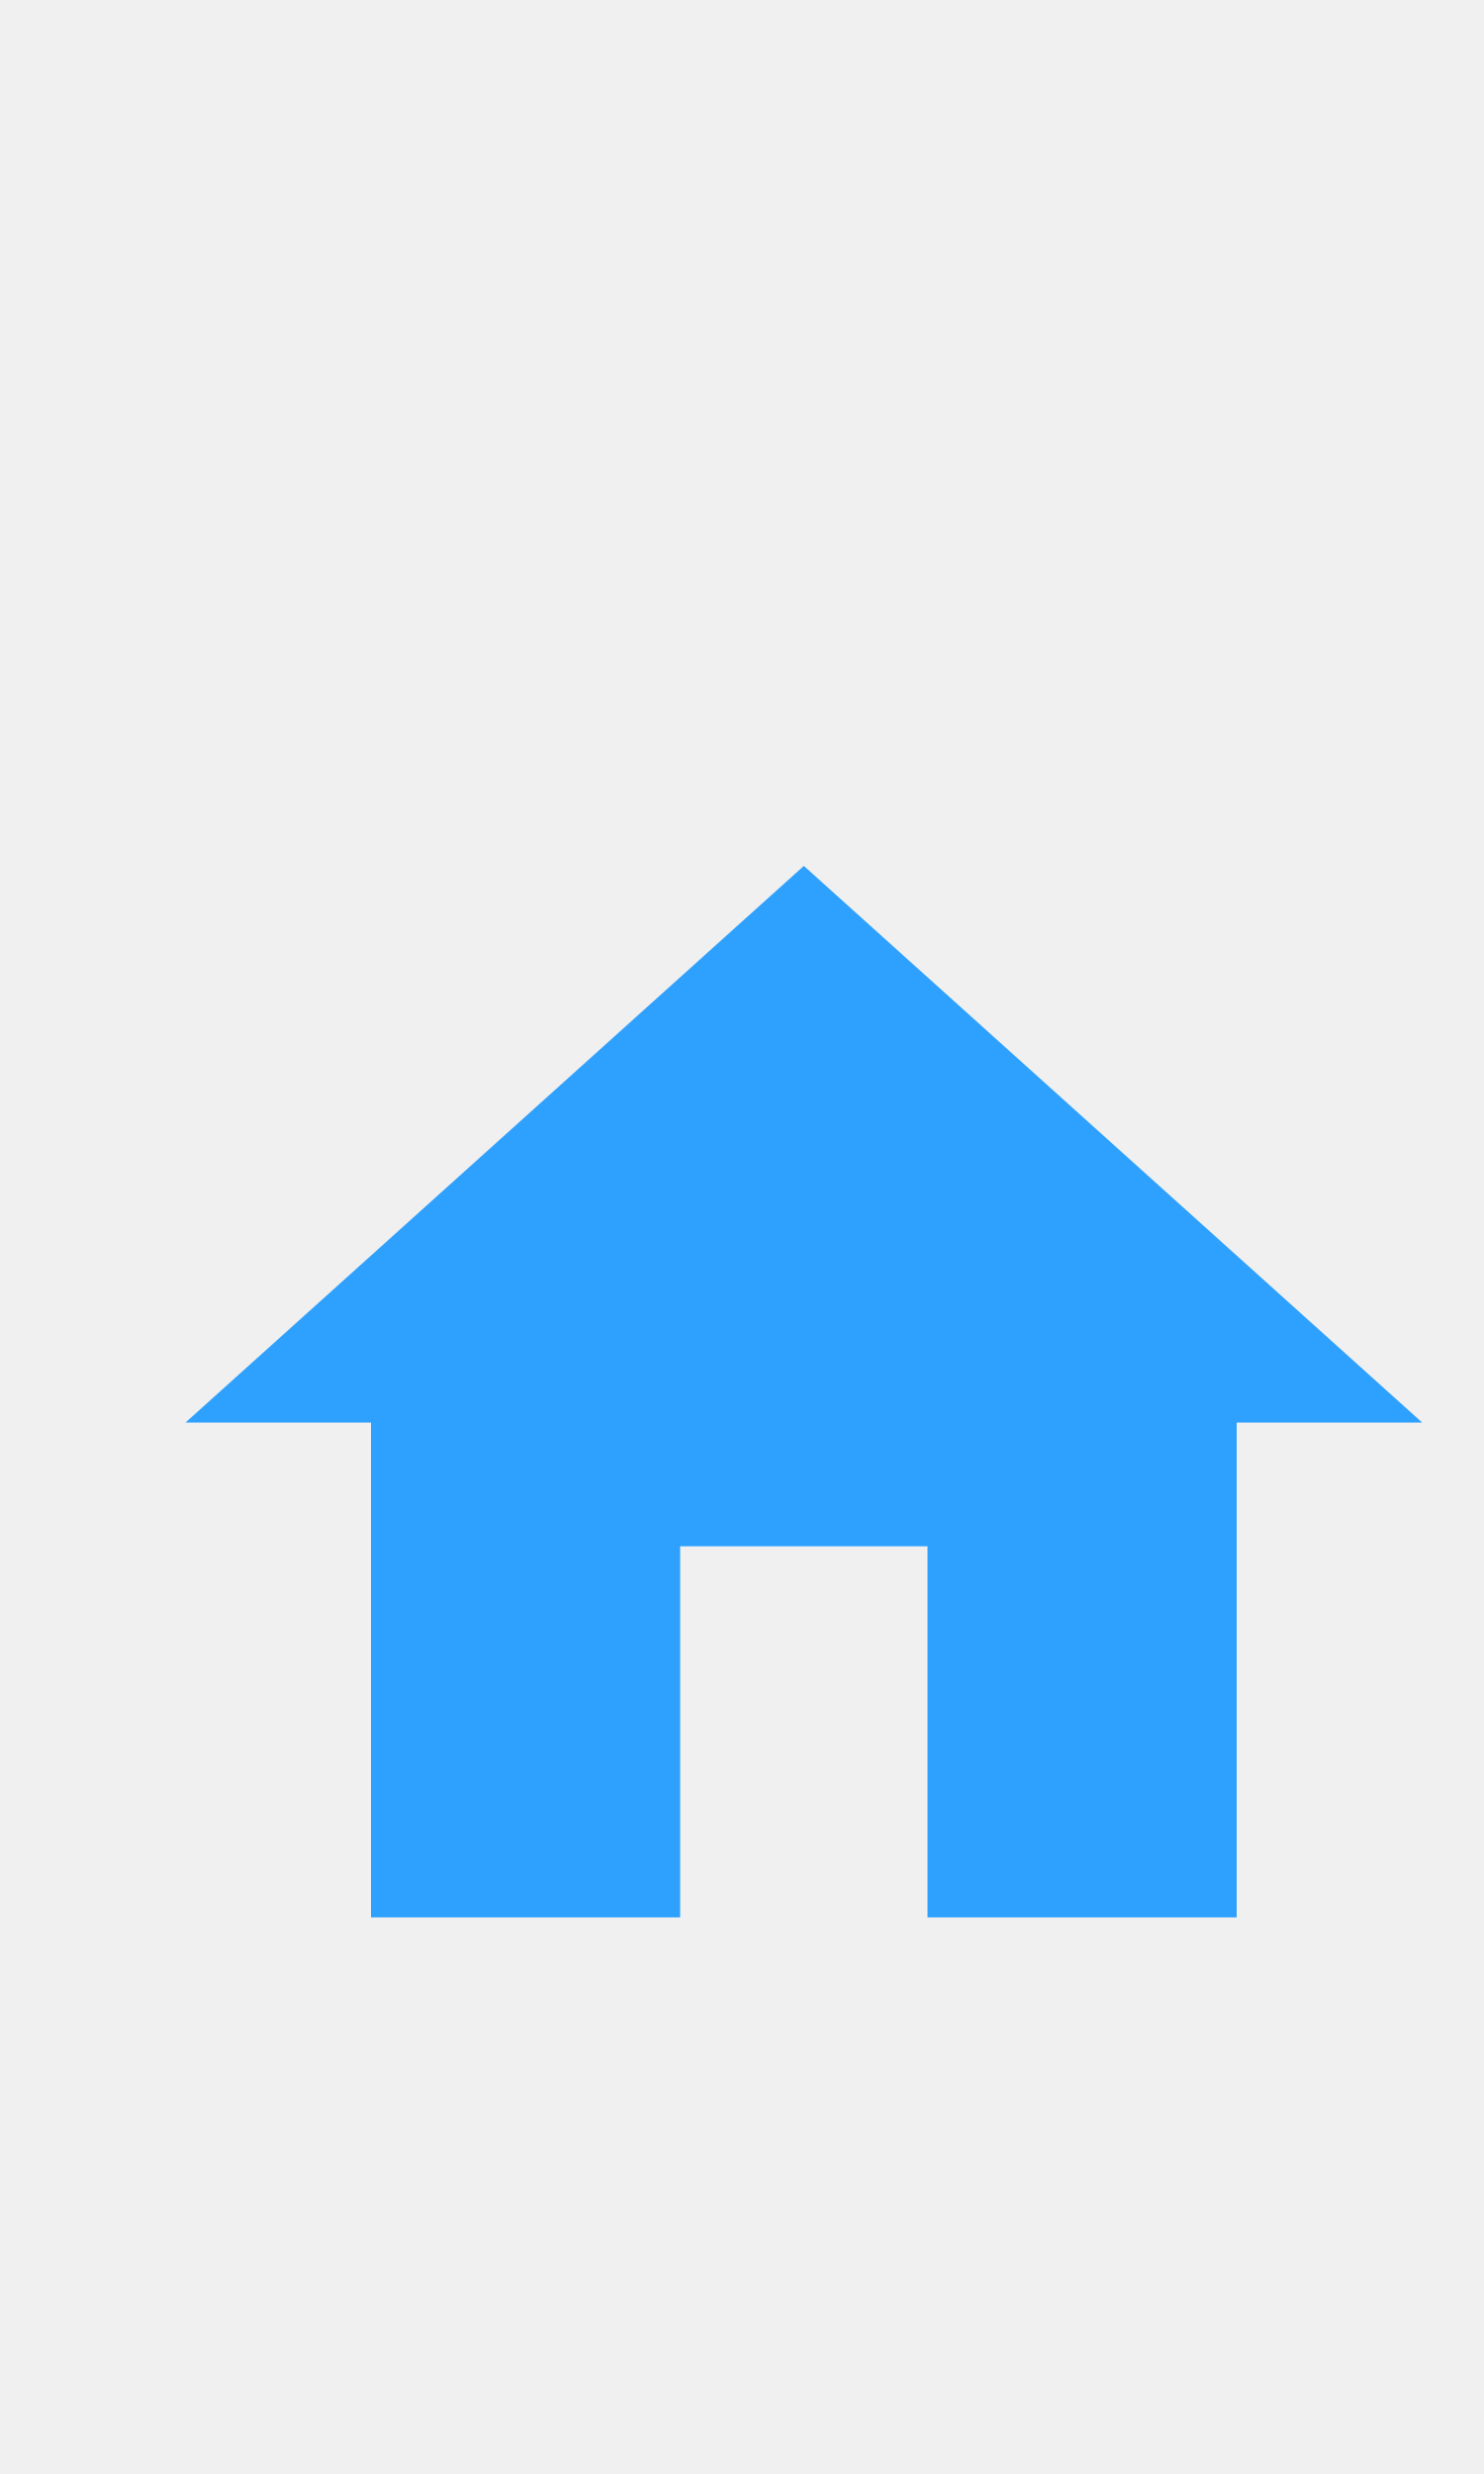
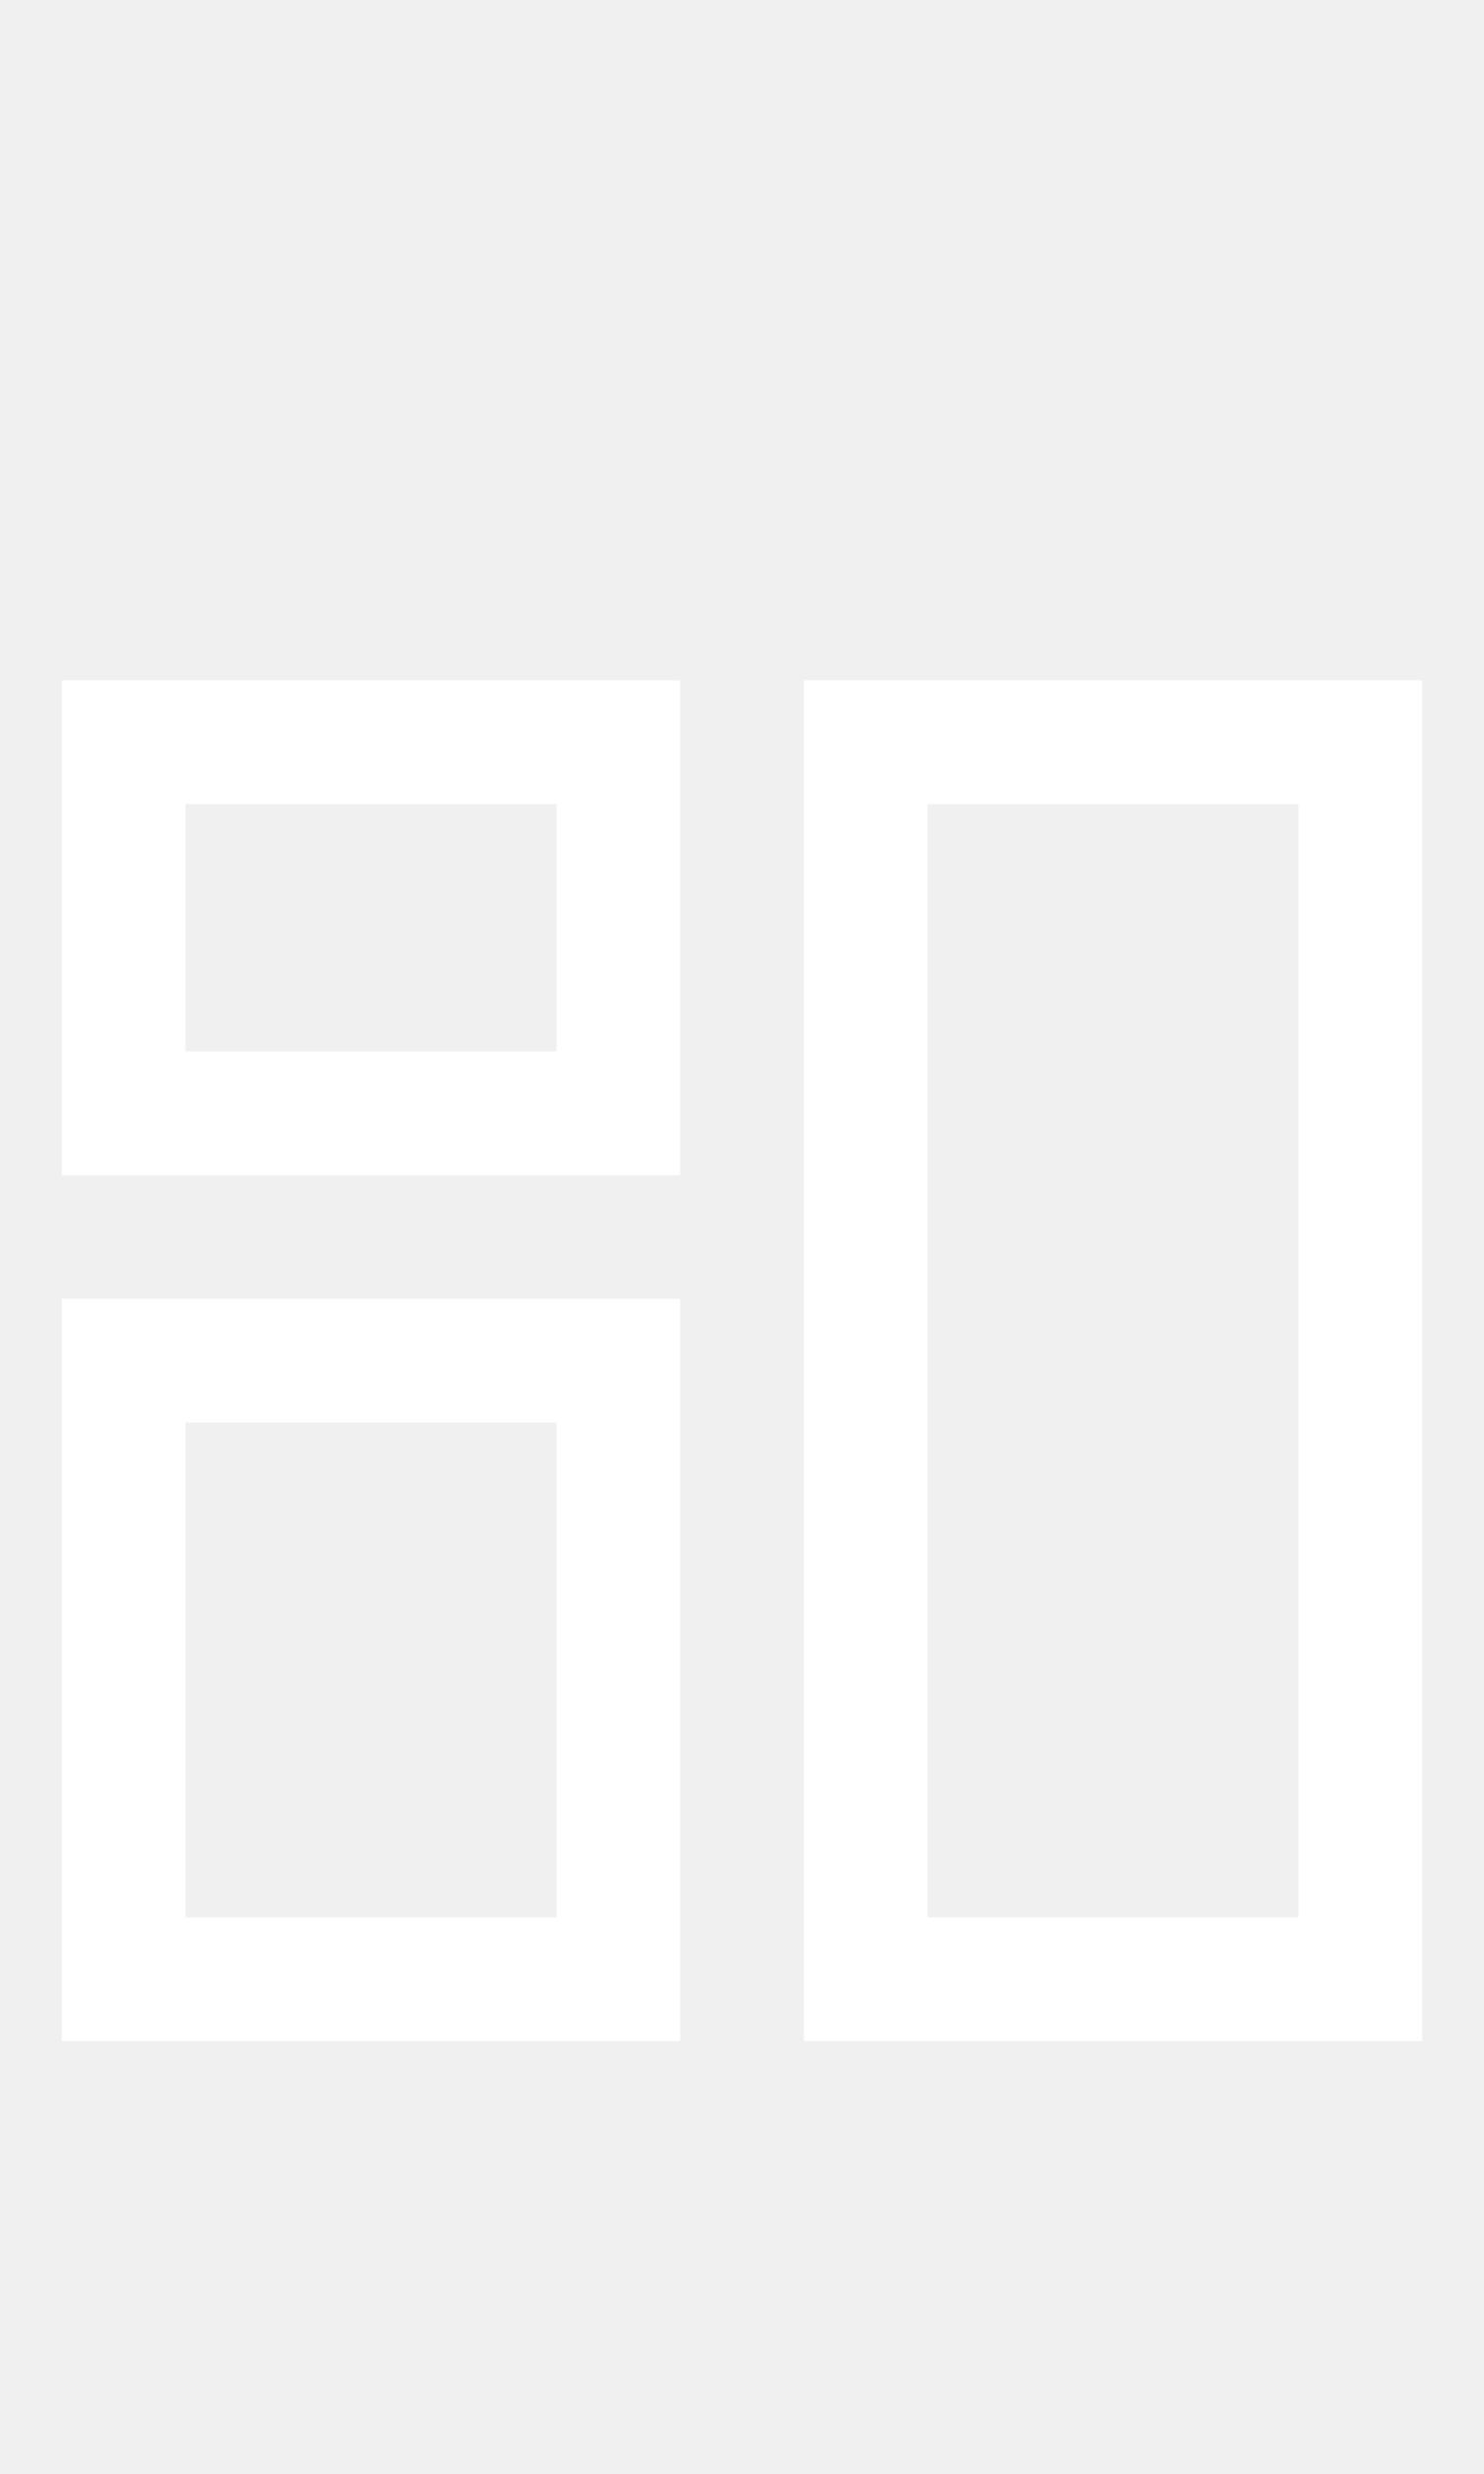
- <svg xmlns="http://www.w3.org/2000/svg" width="24px" height="40px" viewBox="0 0 24 40" version="1.1" id="svg14">
-   <defs id="defs18" />
-   <g id="g61" transform="translate(1,11)">
-     <path id="path2" d="M 0,0 H 24 V 24 H 0 Z" style="fill:none" />
-     <path style="fill:#2ea1ff;fill-opacity:1" id="path4" d="m 10,20 v -6 h 4 v 6 h 5 v -8 h 3 L 12,3 2,12 h 3 v 8 z" />
+ <svg xmlns="http://www.w3.org/2000/svg" width="24px" height="40px" viewBox="0 0 24 40" version="1.1">
+   <g id="Dashboard" stroke="none" stroke-width="1" fill="none" fill-rule="evenodd">
+     <path d="M11,19 L1,19 L1,11 L11,11 L11,19 Z M3,17 L9,17 L9,13 L3,13 L3,17 Z" id="Path_18866" fill="#FFFFFF" fill-rule="nonzero" />
+     <path d="M23,33 L13,33 L13,11 L23,11 L23,33 Z M15,31 L21,31 L21,13 L15,13 L15,31 Z" id="Path_18867" fill="#FFFFFF" fill-rule="nonzero" />
+     <path d="M11,33 L1,33 L1,21 L11,21 L11,33 Z M3,31 L9,31 L9,23 L3,23 L3,31 Z" id="Path_18868" fill="#FFFFFF" fill-rule="nonzero" />
  </g>
</svg>
